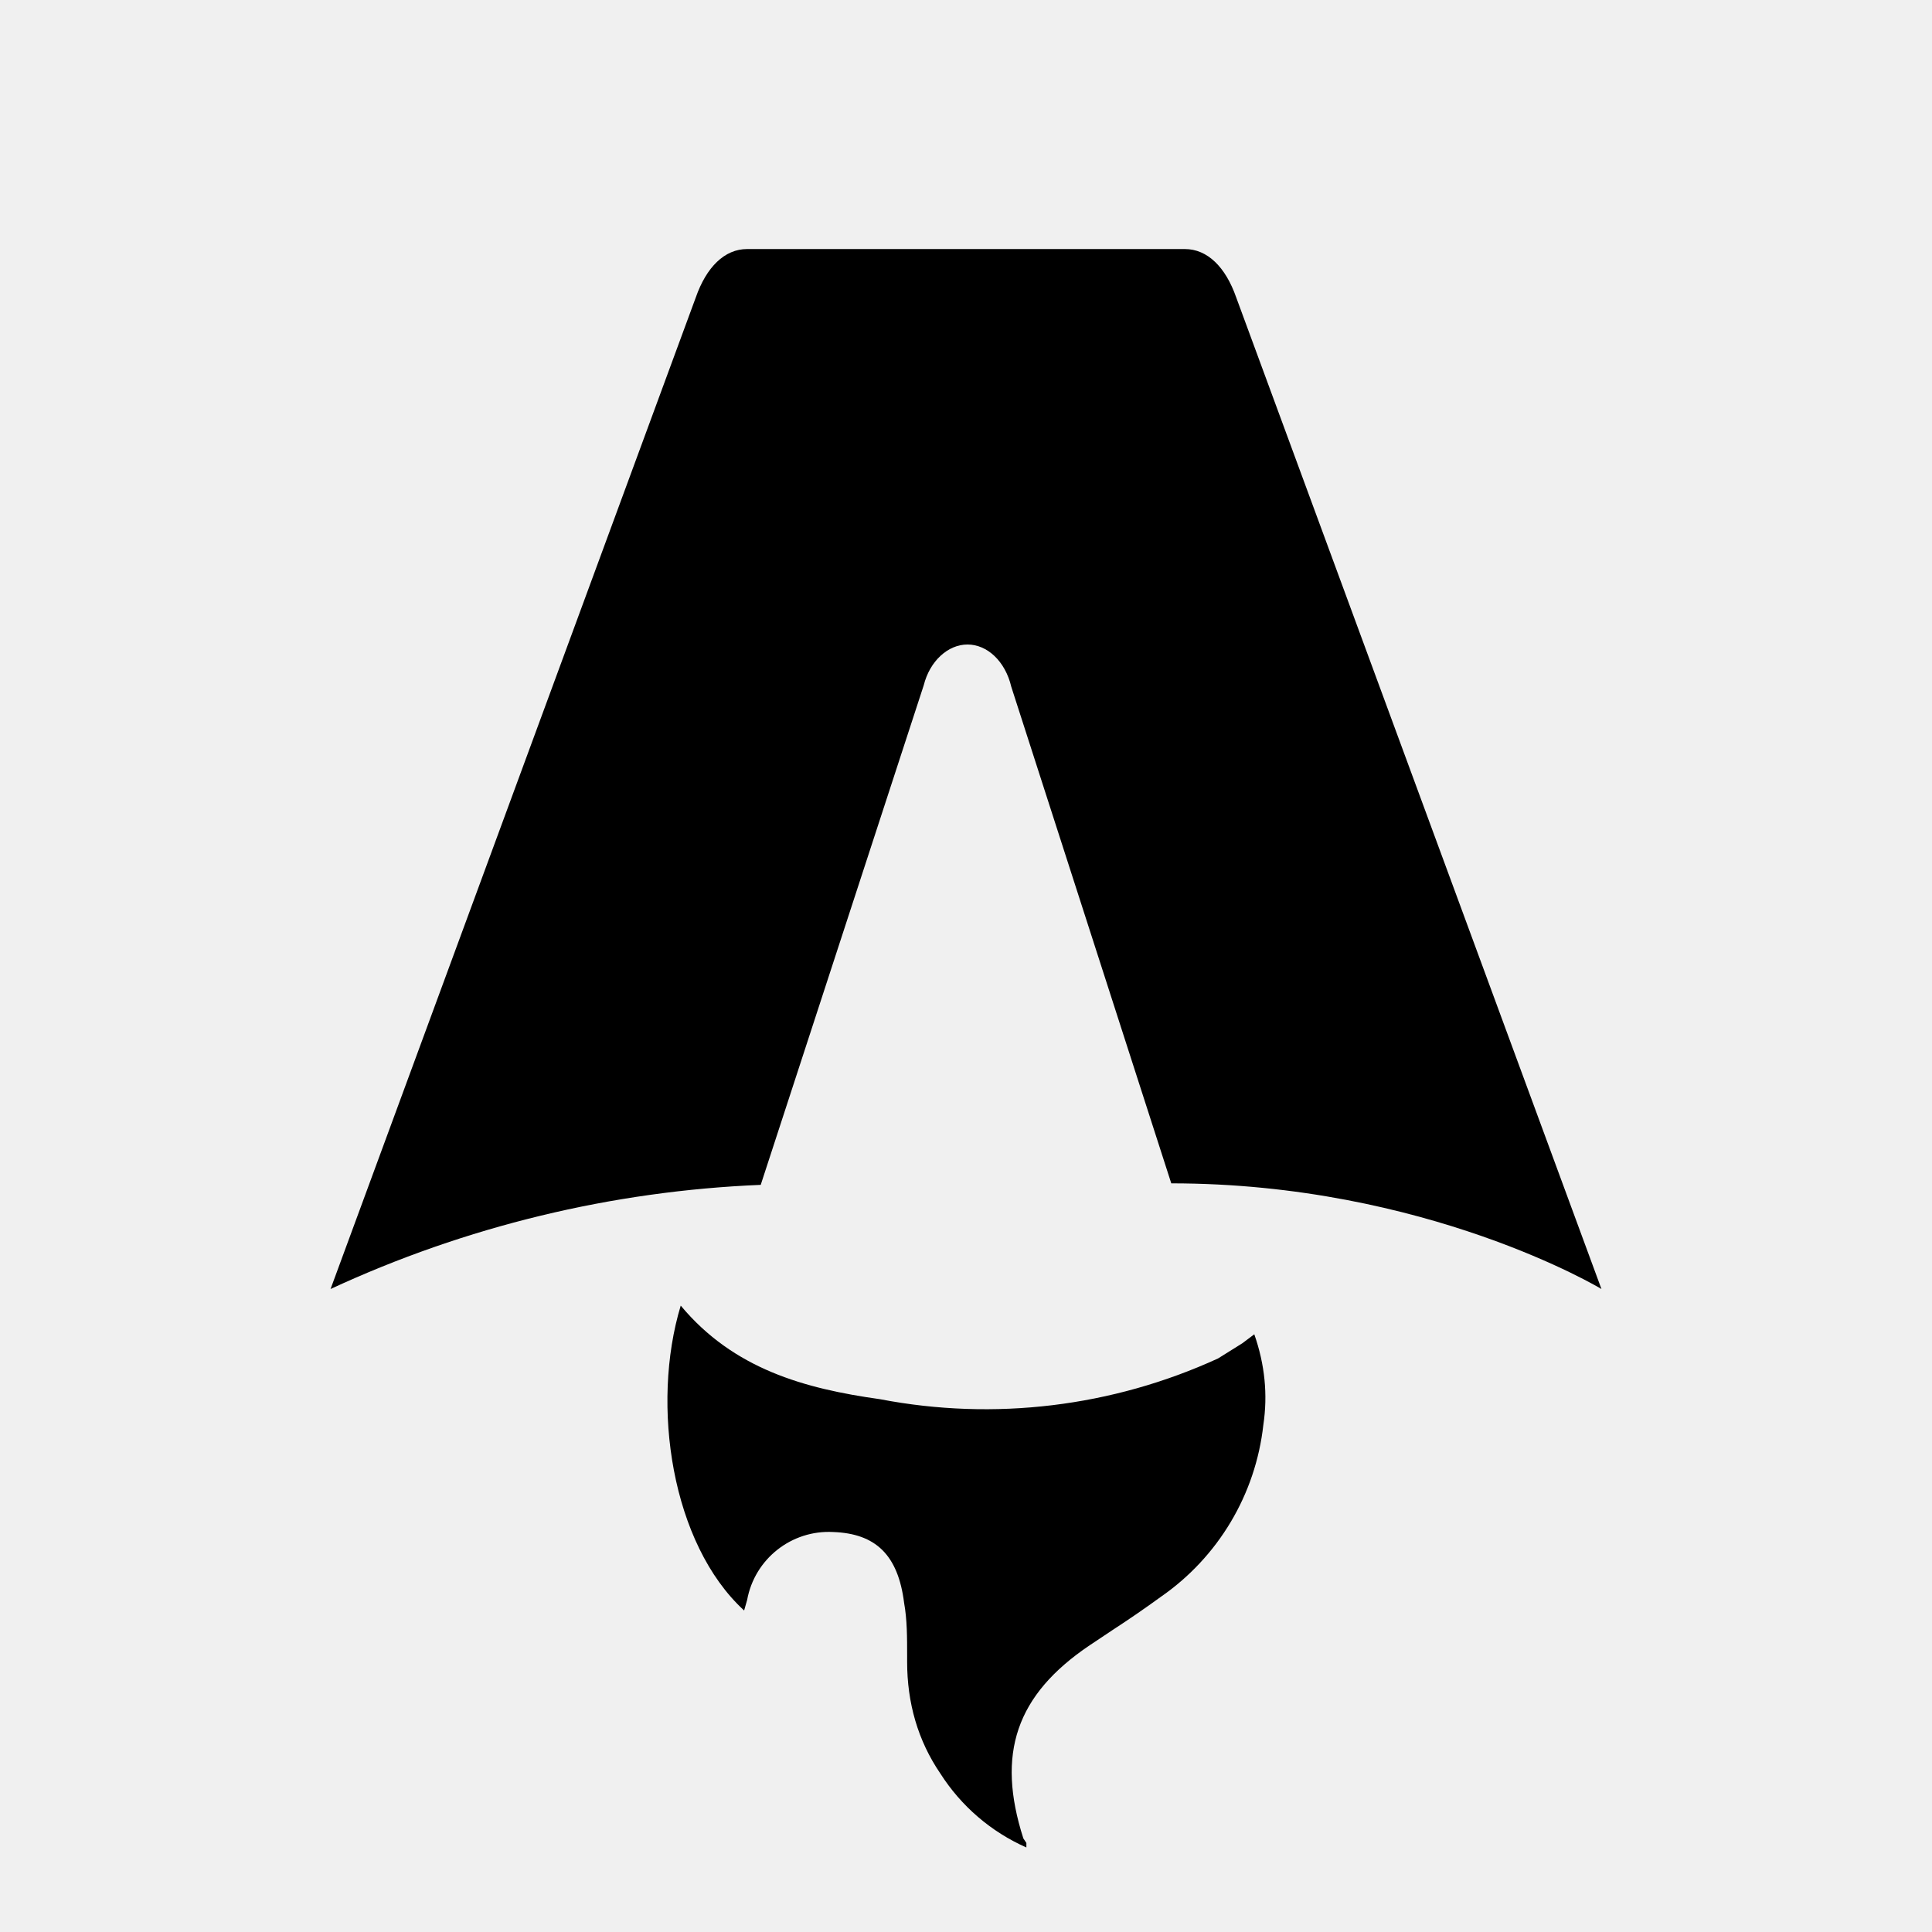
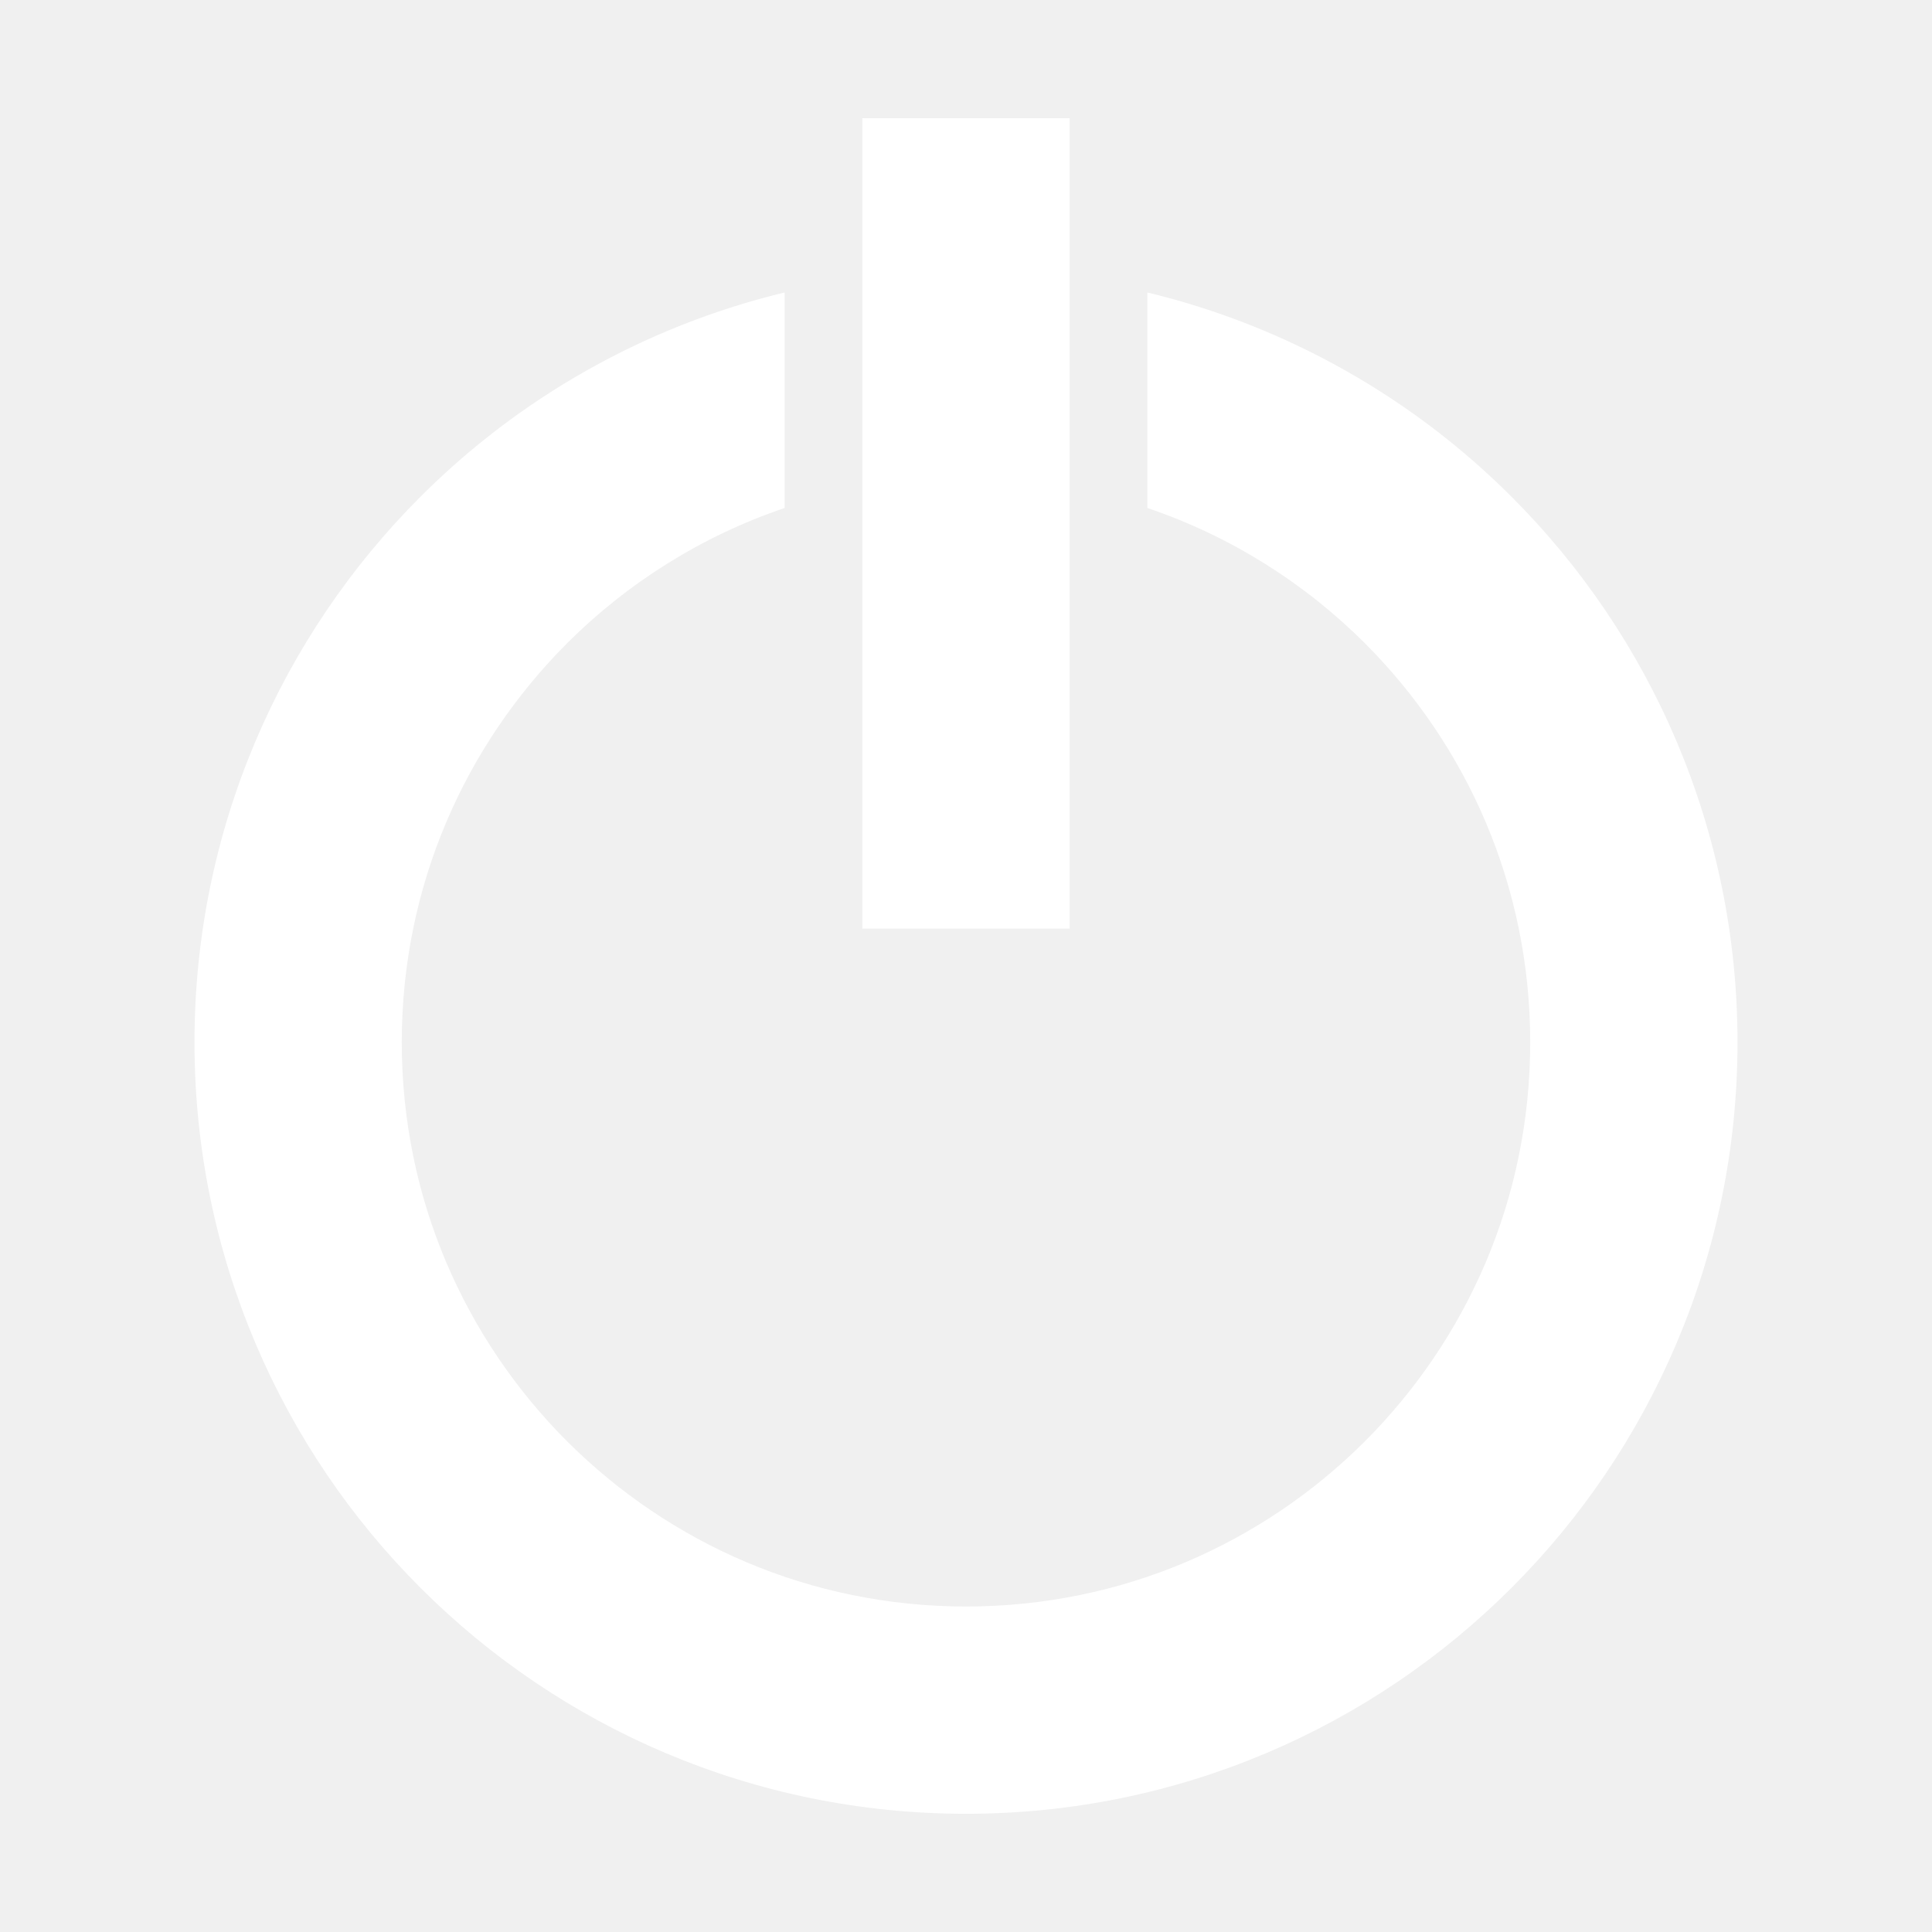
- <svg xmlns="http://www.w3.org/2000/svg" fill="none" viewBox="0 0 128 128">
-   <path d="M50.4 78.5a75.1 75.1 0 0 0-28.5 6.9l24.2-65.7c.7-2 1.9-3.2 3.4-3.2h29c1.5 0 2.7 1.2 3.4 3.2l24.2 65.7s-11.6-7-28.5-7L67 45.5c-.4-1.7-1.6-2.8-2.9-2.8-1.3 0-2.5 1.1-2.9 2.7L50.4 78.5Zm-1.1 28.2Zm-4.2-20.2c-2 6.6-.6 15.8 4.2 20.2a17.5 17.5 0 0 1 .2-.7 5.5 5.5 0 0 1 5.7-4.5c2.8.1 4.3 1.5 4.7 4.7.2 1.1.2 2.3.2 3.5v.4c0 2.7.7 5.2 2.2 7.4a13 13 0 0 0 5.7 4.9v-.3l-.2-.3c-1.8-5.6-.5-9.5 4.4-12.8l1.5-1a73 73 0 0 0 3.2-2.2 16 16 0 0 0 6.8-11.4c.3-2 .1-4-.6-6l-.8.6-1.6 1a37 37 0 0 1-22.4 2.7c-5-.7-9.7-2-13.2-6.2Z" />
-   <style>
-         path { fill: #000; }
-         @media (prefers-color-scheme: dark) {
-             path { fill: #FFF; }
-         }
-     </style>
+ <svg xmlns="http://www.w3.org/2000/svg" height="128px" id="Layer_1" style="enable-background:new 0 0 128 128;" version="1.1" viewBox="0 0 128 128" width="128px" xml:space="preserve">
+   <g>
+     <path d="M100.143,32.911c-6.521-6.528-14.839-11.293-24.127-13.534v14.277   c5.483,1.86,10.395,4.951,14.417,8.967c6.775,6.787,10.945,16.088,10.948,26.433c-0.003,10.346-4.173,19.647-10.948,26.433   c-6.786,6.774-16.088,10.945-26.433,10.949c-10.344-0.004-19.646-4.175-26.433-10.949c-6.775-6.785-10.945-16.087-10.949-26.433   c0.003-10.344,4.173-19.646,10.949-26.433c4.023-4.017,8.934-7.106,14.417-8.967V19.376c-9.288,2.241-17.607,7.006-24.127,13.534   c-9.239,9.229-14.974,22.05-14.971,36.143c-0.003,14.094,5.731,26.916,14.971,36.143c9.229,9.238,22.05,14.974,36.143,14.972   c14.093,0.002,26.915-5.733,36.143-14.972c9.24-9.227,14.975-22.049,14.971-36.143C115.117,54.961,109.383,42.139,100.143,32.911z" style="fill:#fff;" />
+     <g>
+       <polyline points="70.865,61.521 70.865,7.833 57.134,7.833 57.134,61.521   " style="fill:#fff;" />
+     </g>
+   </g>
</svg>
